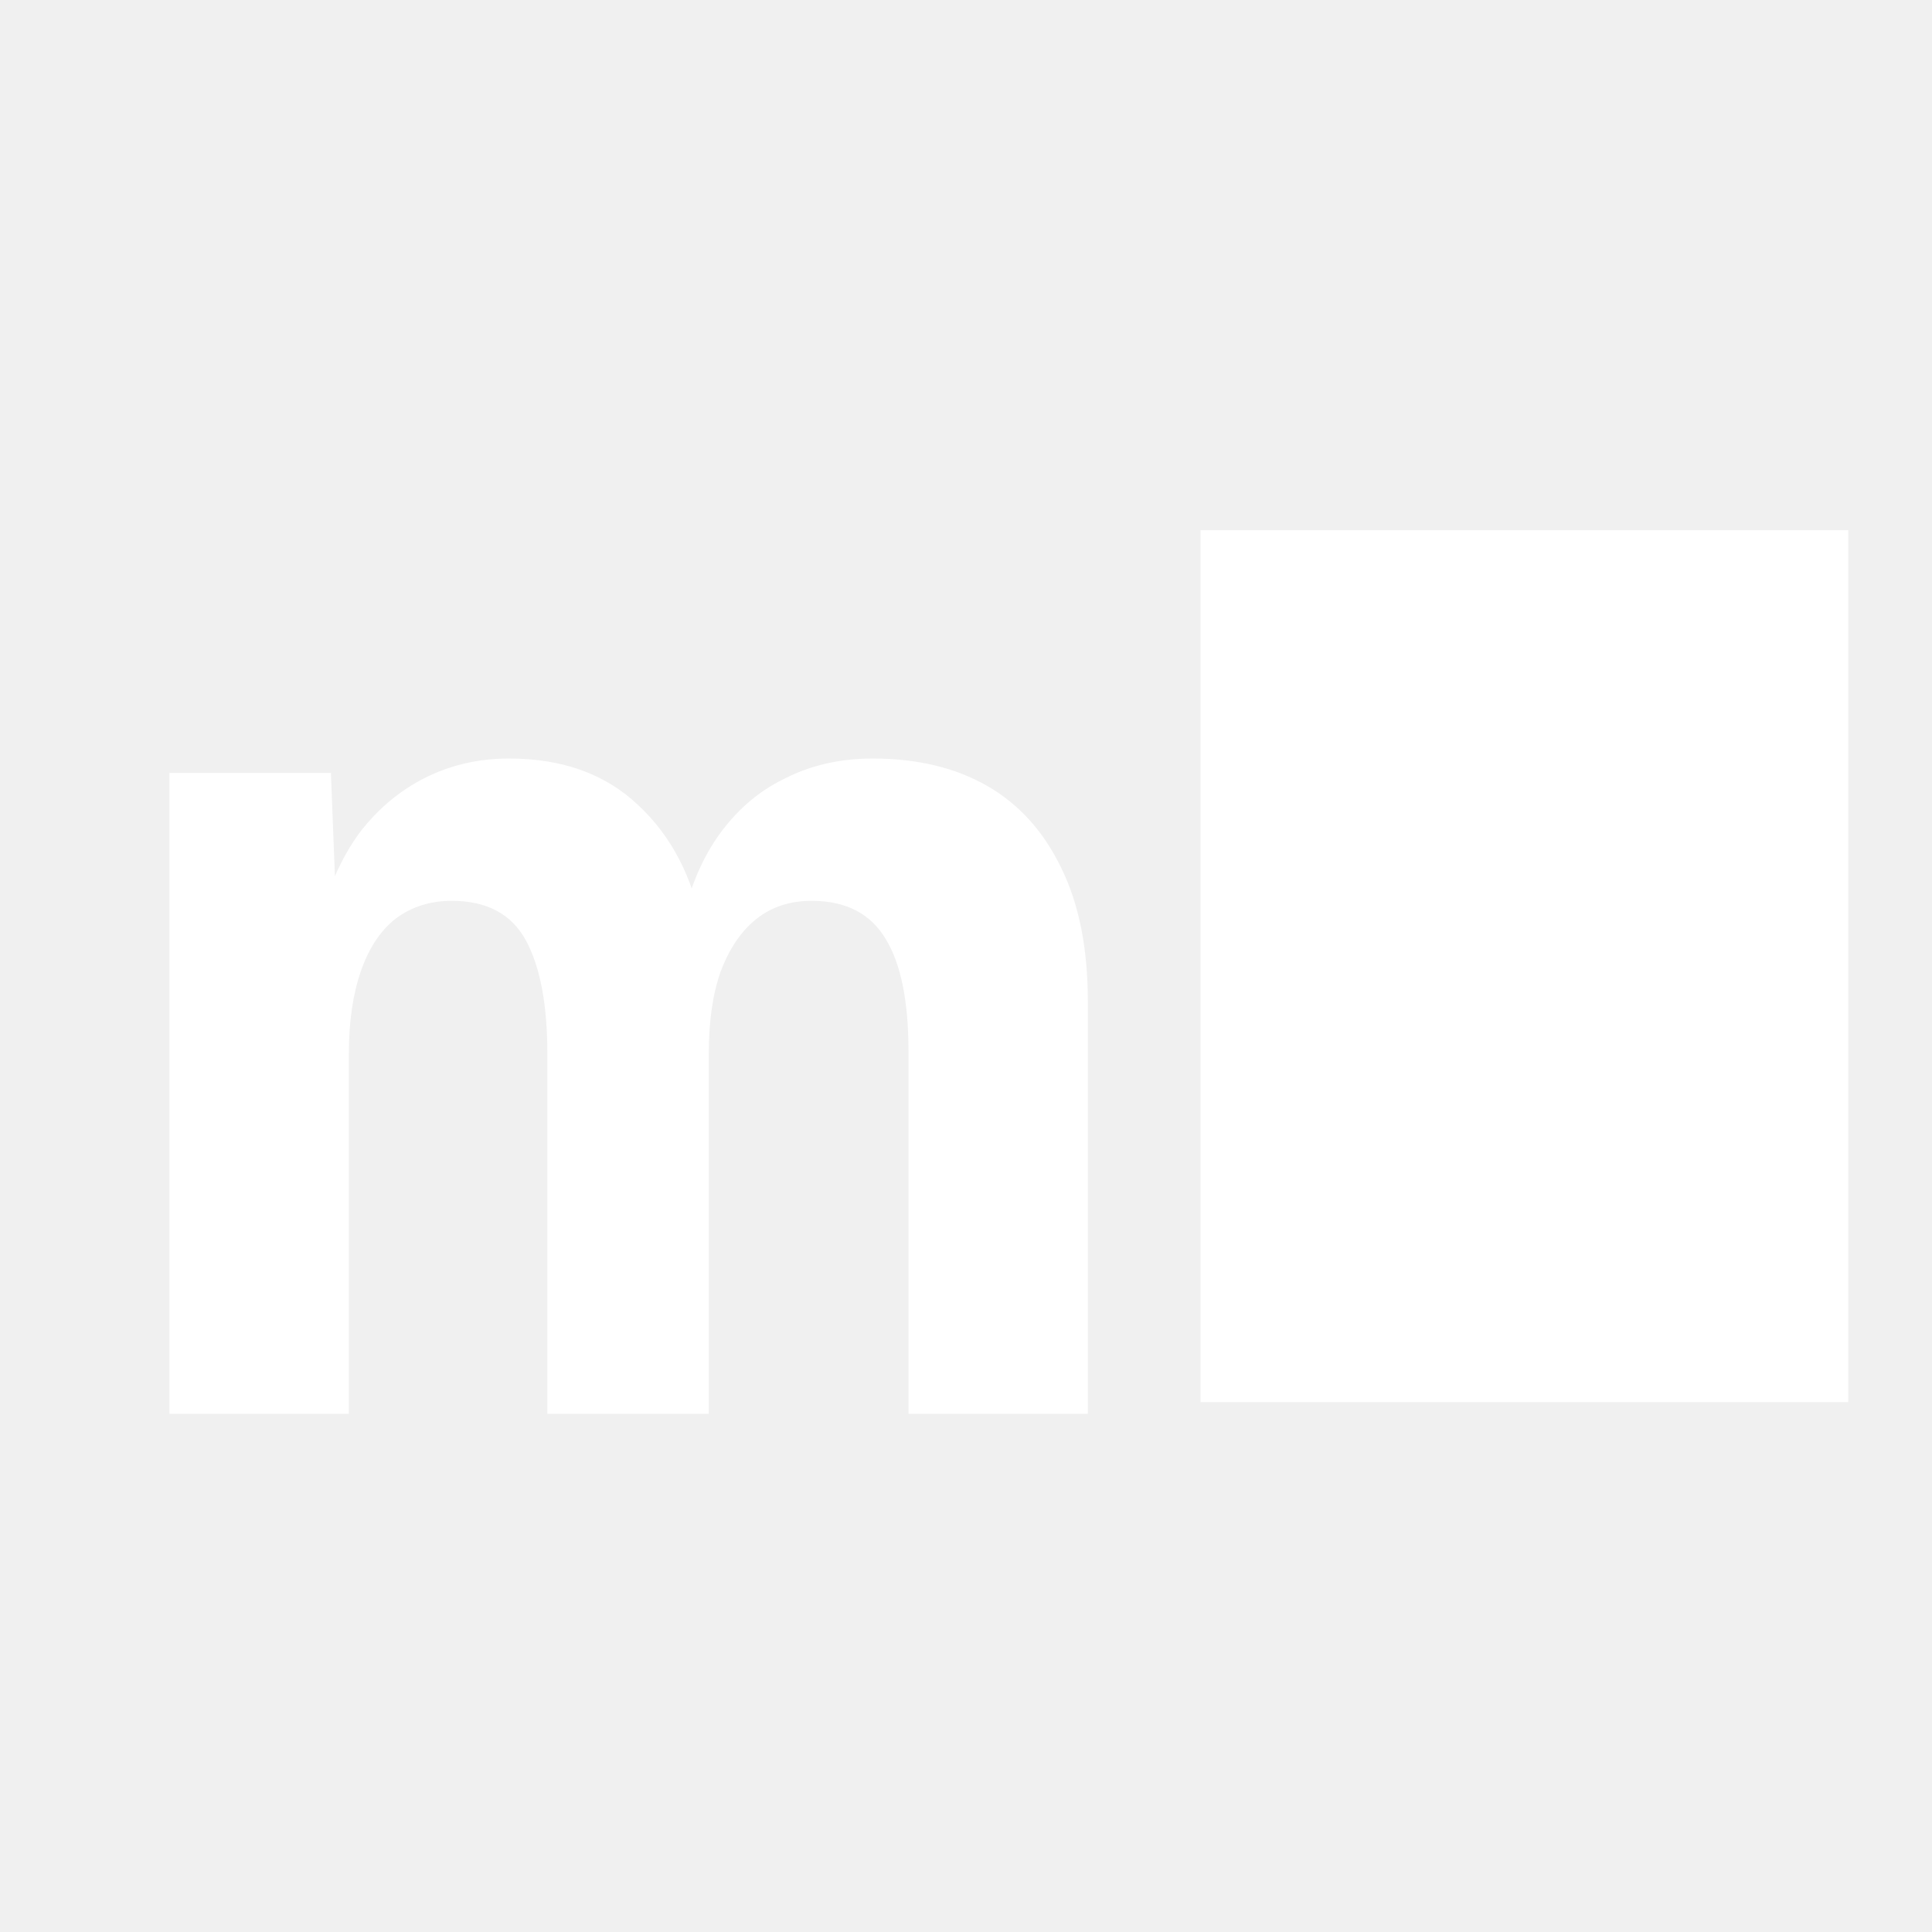
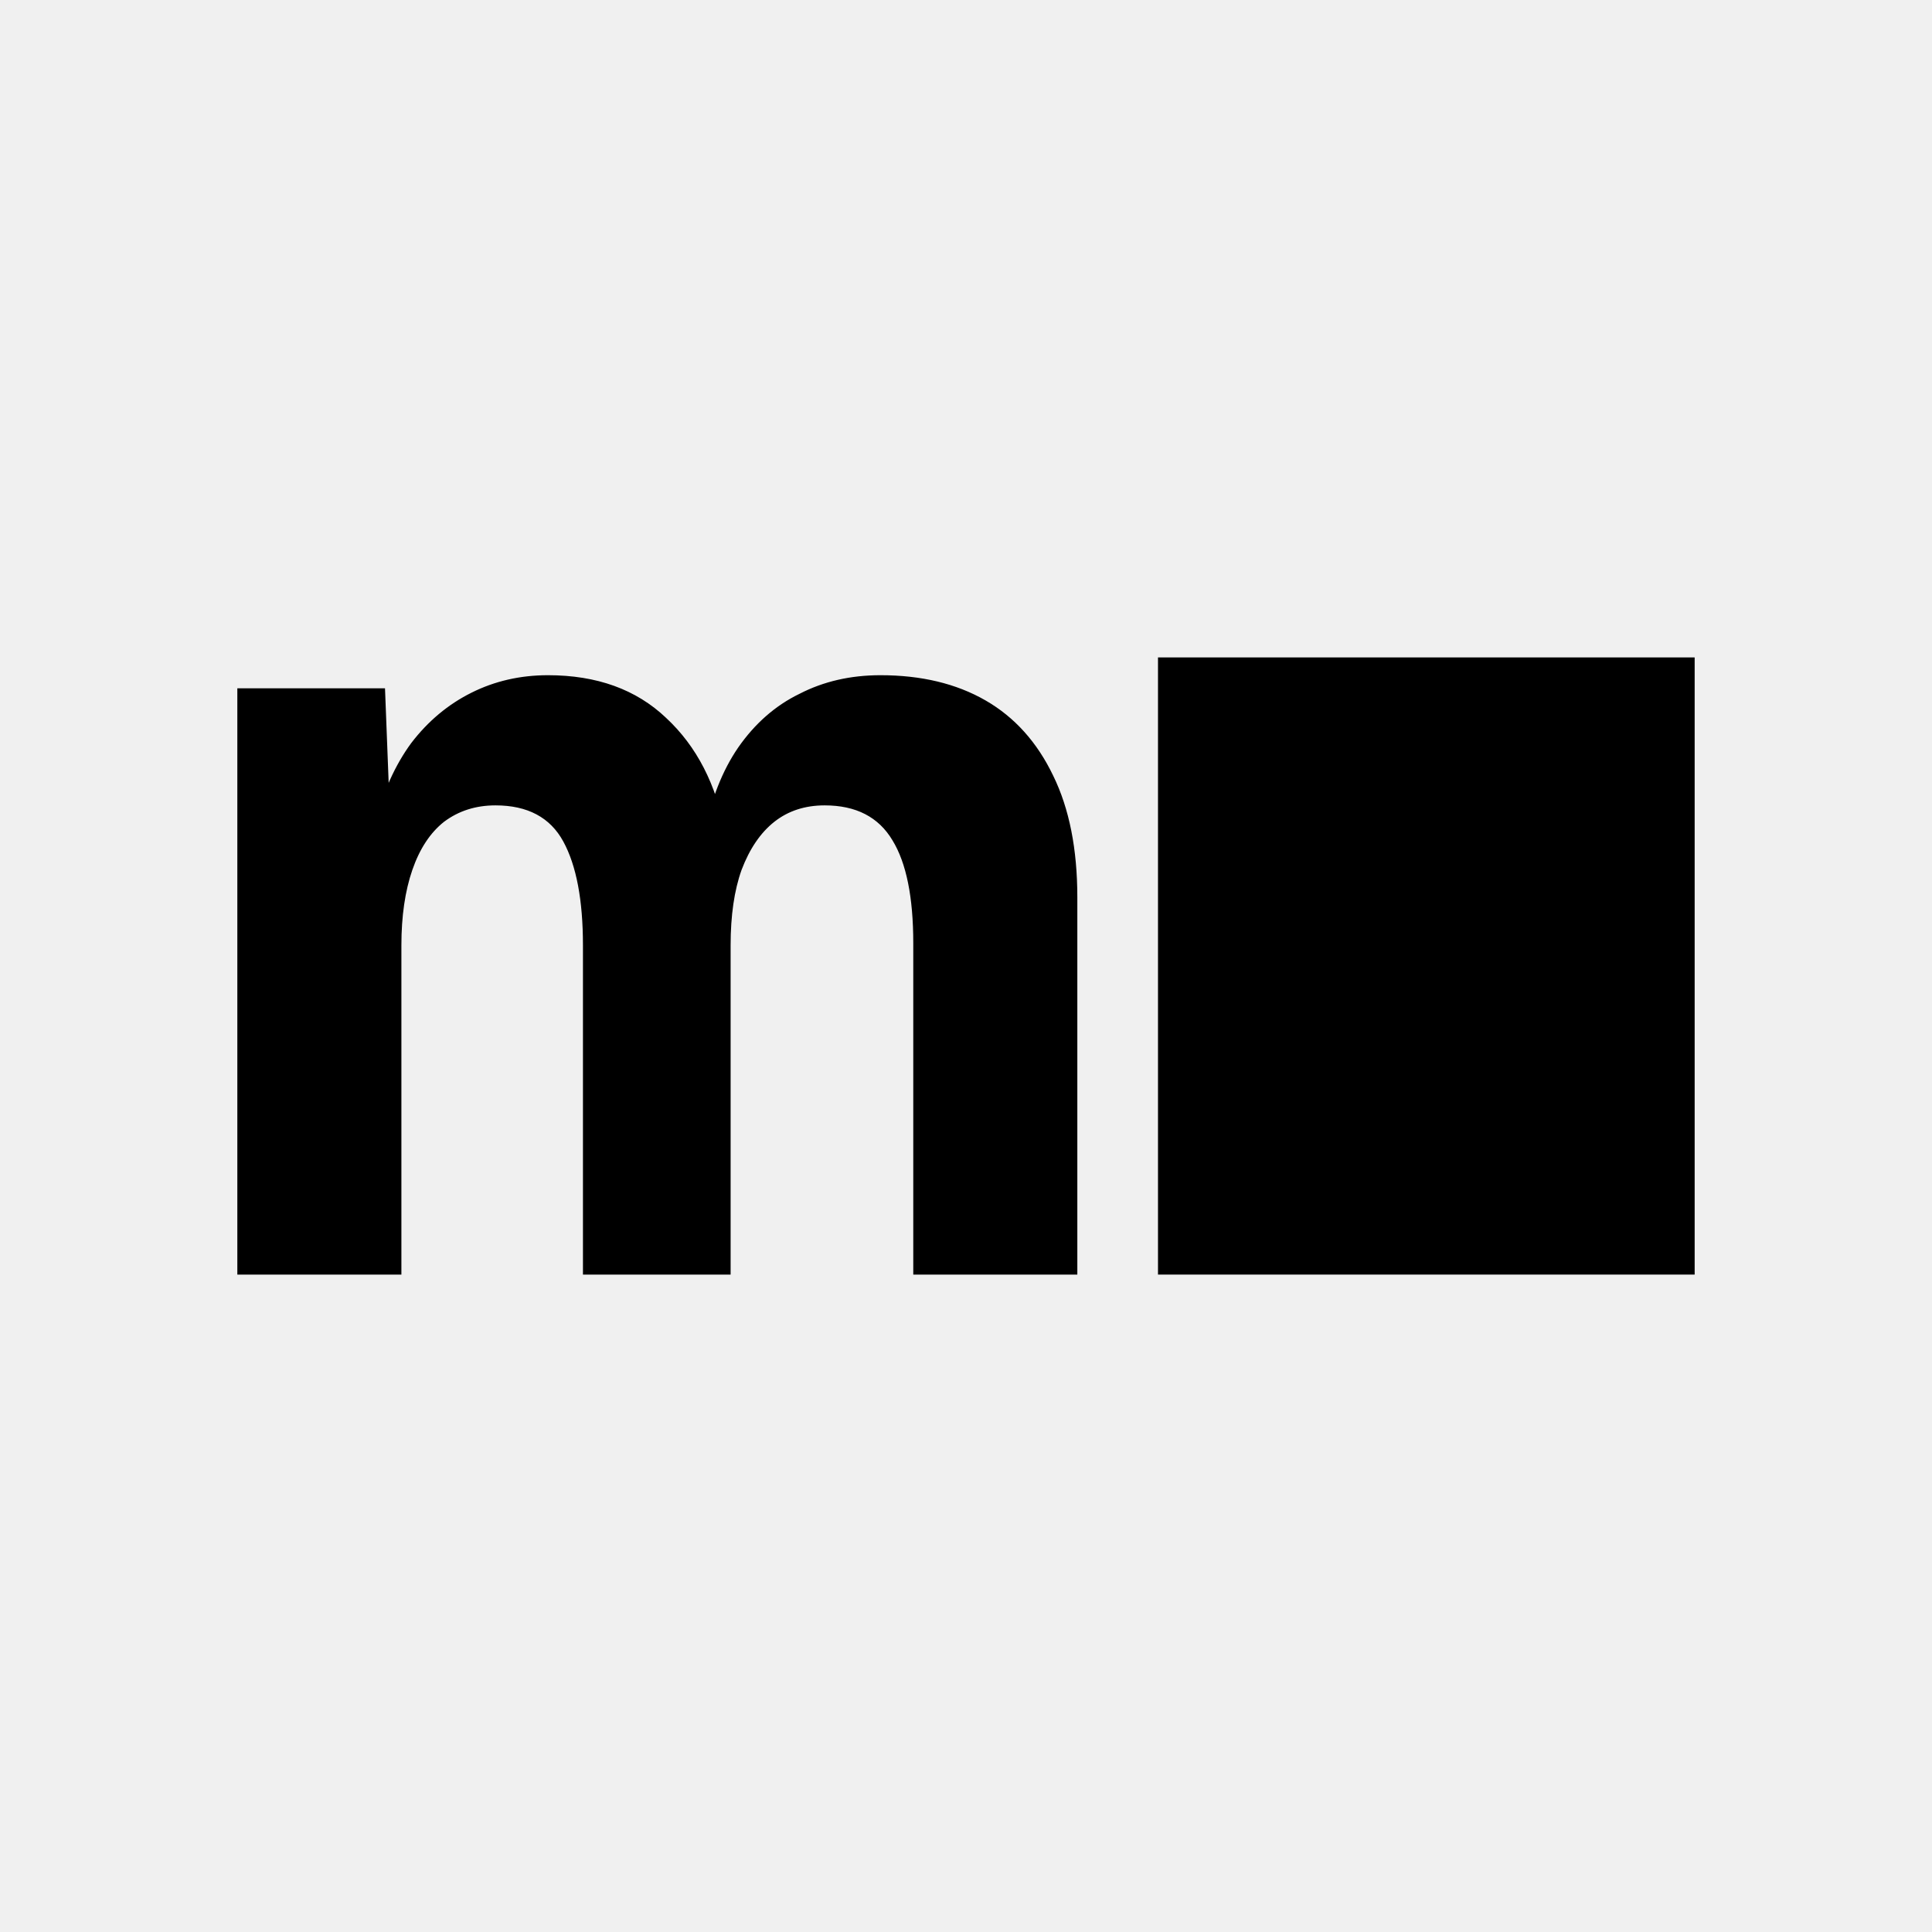
- <svg xmlns="http://www.w3.org/2000/svg" width="64" height="64" viewBox="0 0 64 64" fill="none">
-   <path d="M5.614 46.835V25.603H10.962L11.16 30.713L10.605 30.475C10.896 29.339 11.332 28.375 11.913 27.583C12.52 26.791 13.246 26.184 14.091 25.761C14.936 25.339 15.861 25.127 16.864 25.127C18.634 25.127 20.059 25.642 21.142 26.672C22.251 27.702 22.964 29.088 23.281 30.831L22.529 30.871C22.766 29.63 23.176 28.587 23.757 27.742C24.364 26.87 25.103 26.223 25.975 25.801C26.846 25.352 27.823 25.127 28.906 25.127C30.385 25.127 31.653 25.431 32.709 26.038C33.765 26.646 34.584 27.557 35.165 28.772C35.746 29.96 36.036 31.426 36.036 33.169V46.835H30.095V34.832C30.095 33.169 29.844 31.927 29.342 31.109C28.84 30.264 28.021 29.841 26.886 29.841C26.173 29.841 25.566 30.039 25.064 30.435C24.562 30.831 24.166 31.412 23.875 32.178C23.611 32.918 23.479 33.829 23.479 34.911V46.835H18.132V34.911C18.132 33.274 17.894 32.02 17.419 31.148C16.943 30.277 16.125 29.841 14.963 29.841C14.25 29.841 13.629 30.039 13.101 30.435C12.599 30.831 12.216 31.412 11.952 32.178C11.688 32.944 11.556 33.855 11.556 34.911V46.835H5.614Z" fill="white" />
-   <rect x="39.769" y="17.563" width="21.456" height="28.884" fill="white" />
+ <svg xmlns="http://www.w3.org/2000/svg" width="72" height="72" viewBox="0 0 72 72" fill="none">
+   <style>
+   :root {
+     color: #000;
+   }
+ 
+   @media (prefers-color-scheme: dark) {
+     :root {
+       color: #fff;
+     }
+   }
+ </style>
+   <g transform="translate(3.15491 -3.5)">
+     <path d="M40 28H60V51H40V28Z" fill="currentColor" />
+     <path d="M5.69 51V29.152H11.193L11.397 34.411L10.826 34.166C11.125 32.998 11.573 32.006 12.171 31.191C12.796 30.375 13.543 29.75 14.413 29.316C15.282 28.881 16.233 28.663 17.266 28.663C19.087 28.663 20.554 29.193 21.668 30.253C22.809 31.313 23.543 32.739 23.869 34.533L23.095 34.574C23.339 33.297 23.761 32.223 24.358 31.354C24.983 30.457 25.744 29.791 26.641 29.356C27.538 28.894 28.543 28.663 29.657 28.663C31.179 28.663 32.483 28.976 33.57 29.601C34.657 30.226 35.499 31.163 36.097 32.413C36.695 33.636 36.994 35.144 36.994 36.938V51H30.88V38.65C30.88 36.938 30.622 35.661 30.106 34.818C29.589 33.949 28.747 33.514 27.578 33.514C26.845 33.514 26.22 33.718 25.703 34.125C25.187 34.533 24.78 35.131 24.481 35.919C24.209 36.68 24.073 37.617 24.073 38.731V51H18.57V38.731C18.57 37.046 18.326 35.756 17.837 34.859C17.348 33.962 16.505 33.514 15.31 33.514C14.576 33.514 13.937 33.718 13.394 34.125C12.878 34.533 12.484 35.131 12.212 35.919C11.94 36.707 11.804 37.644 11.804 38.731V51H5.69Z" fill="currentColor" />
+   </g>
</svg>
